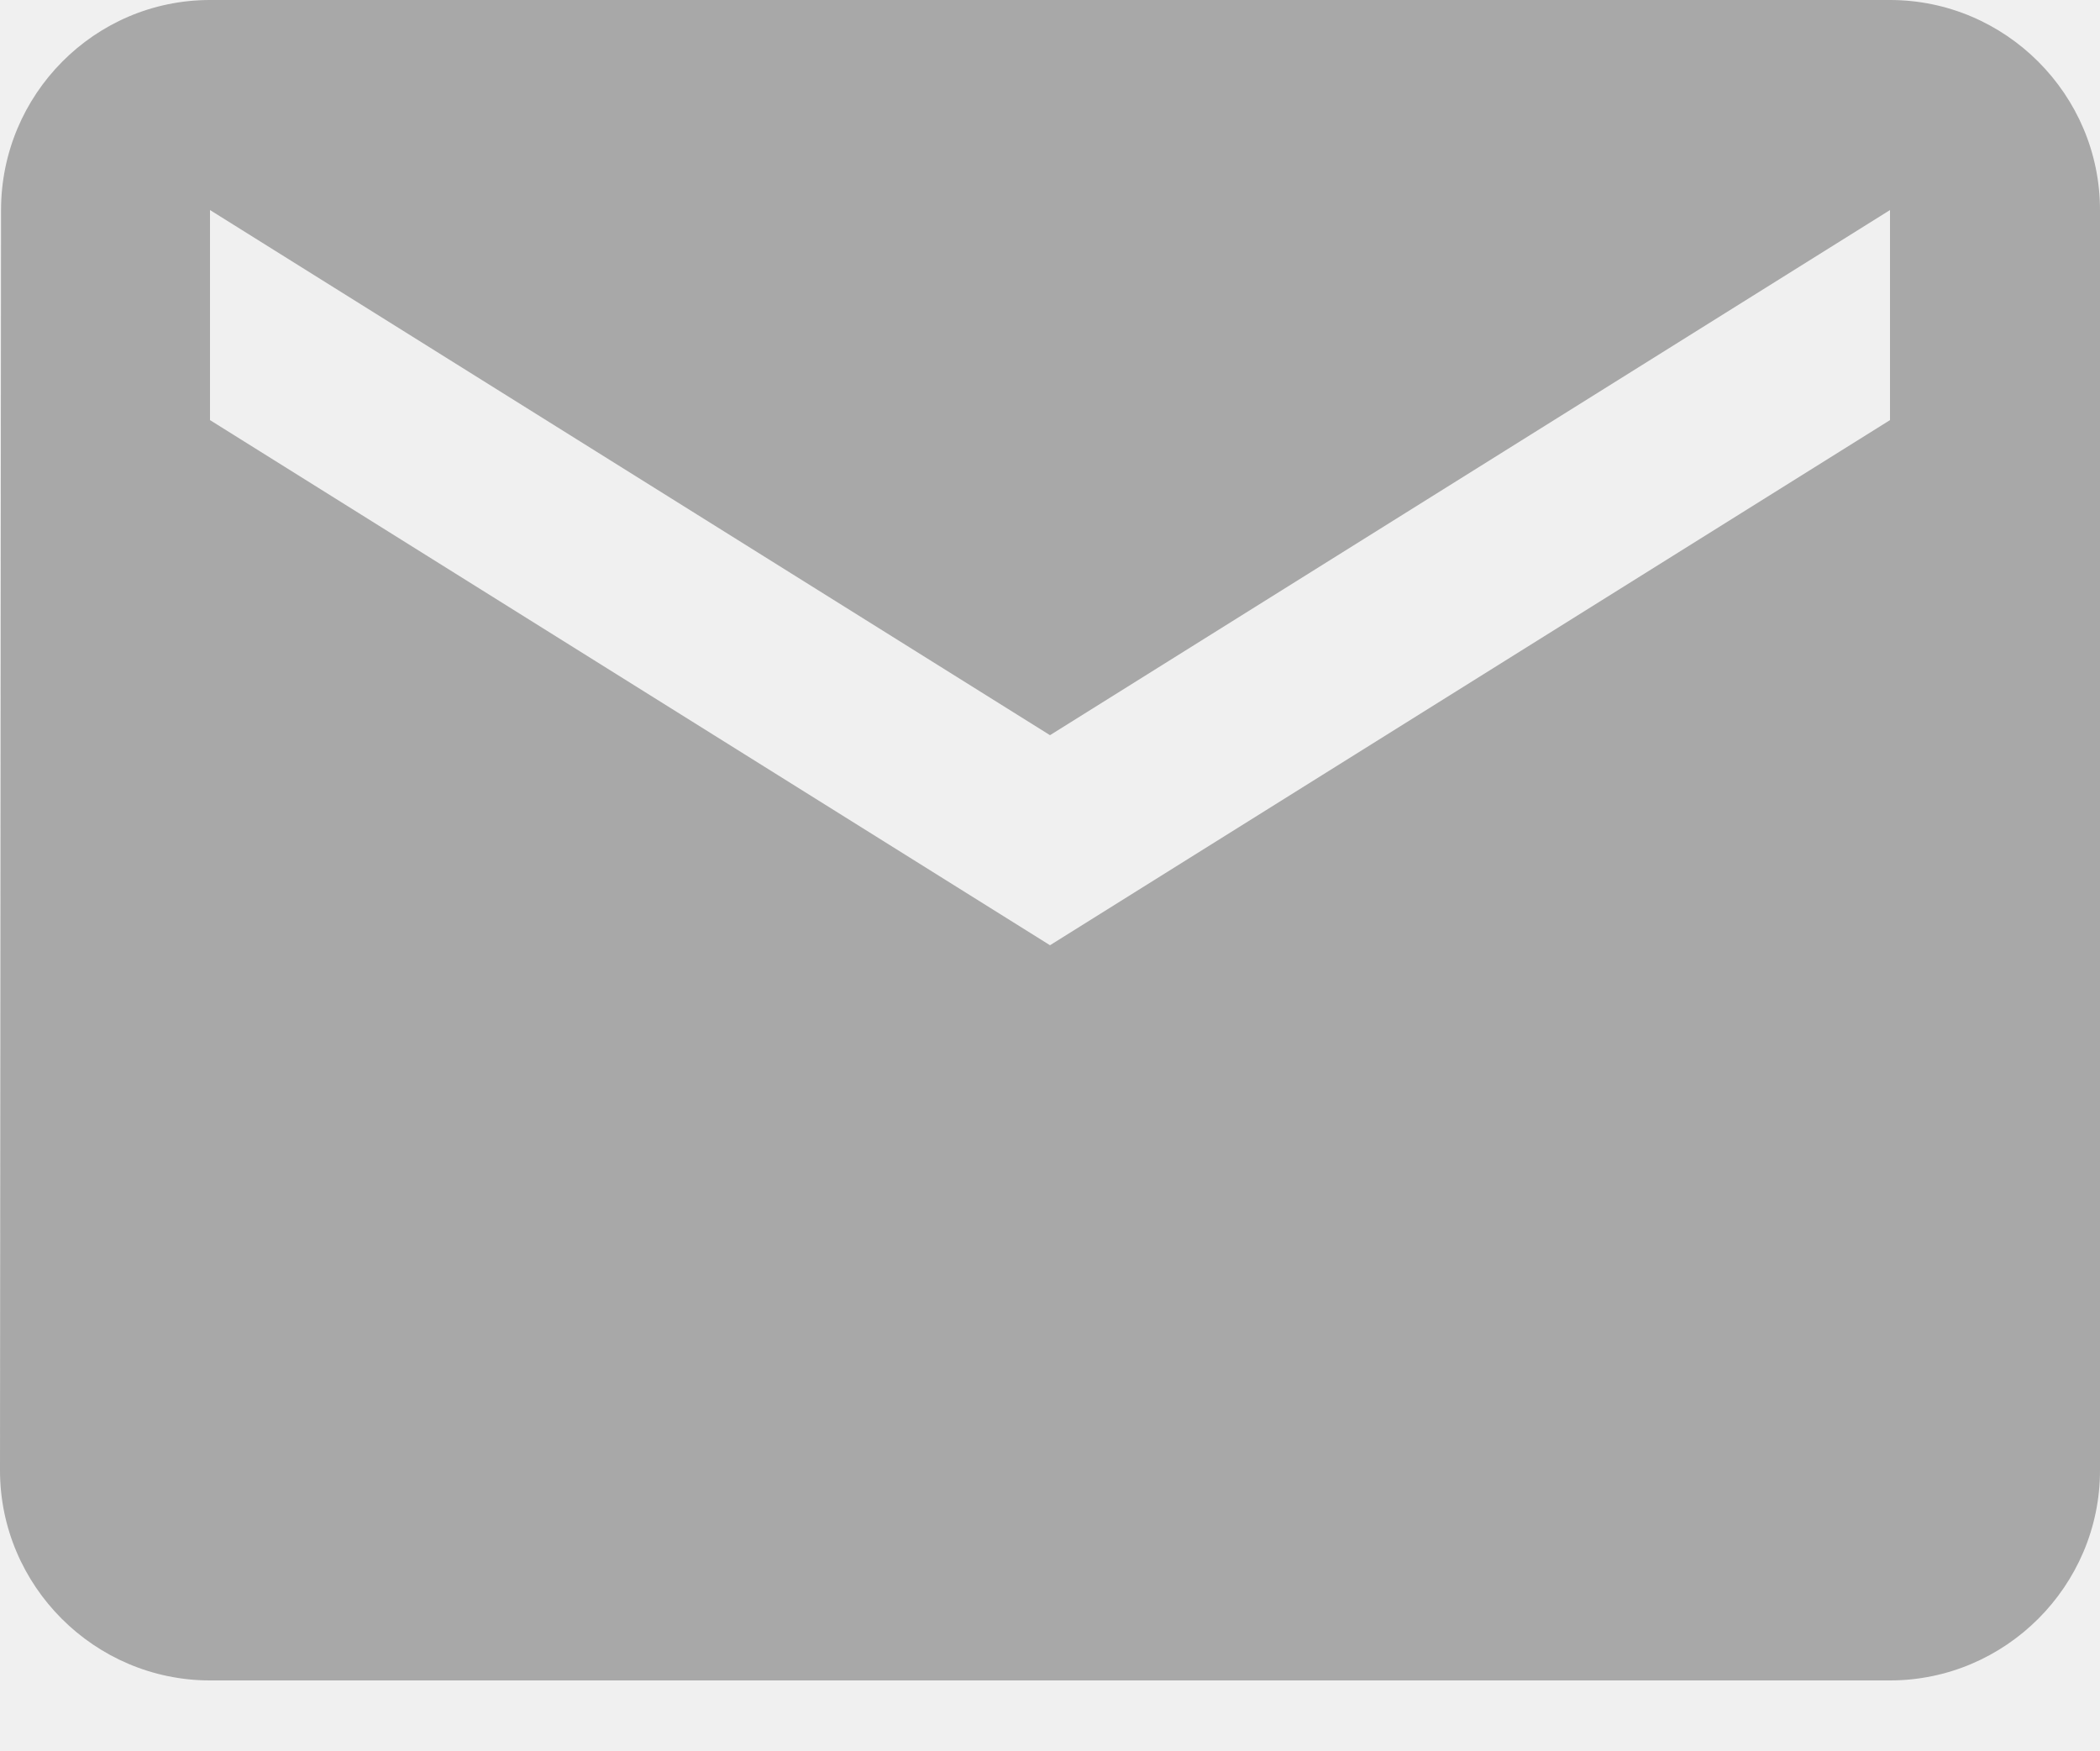
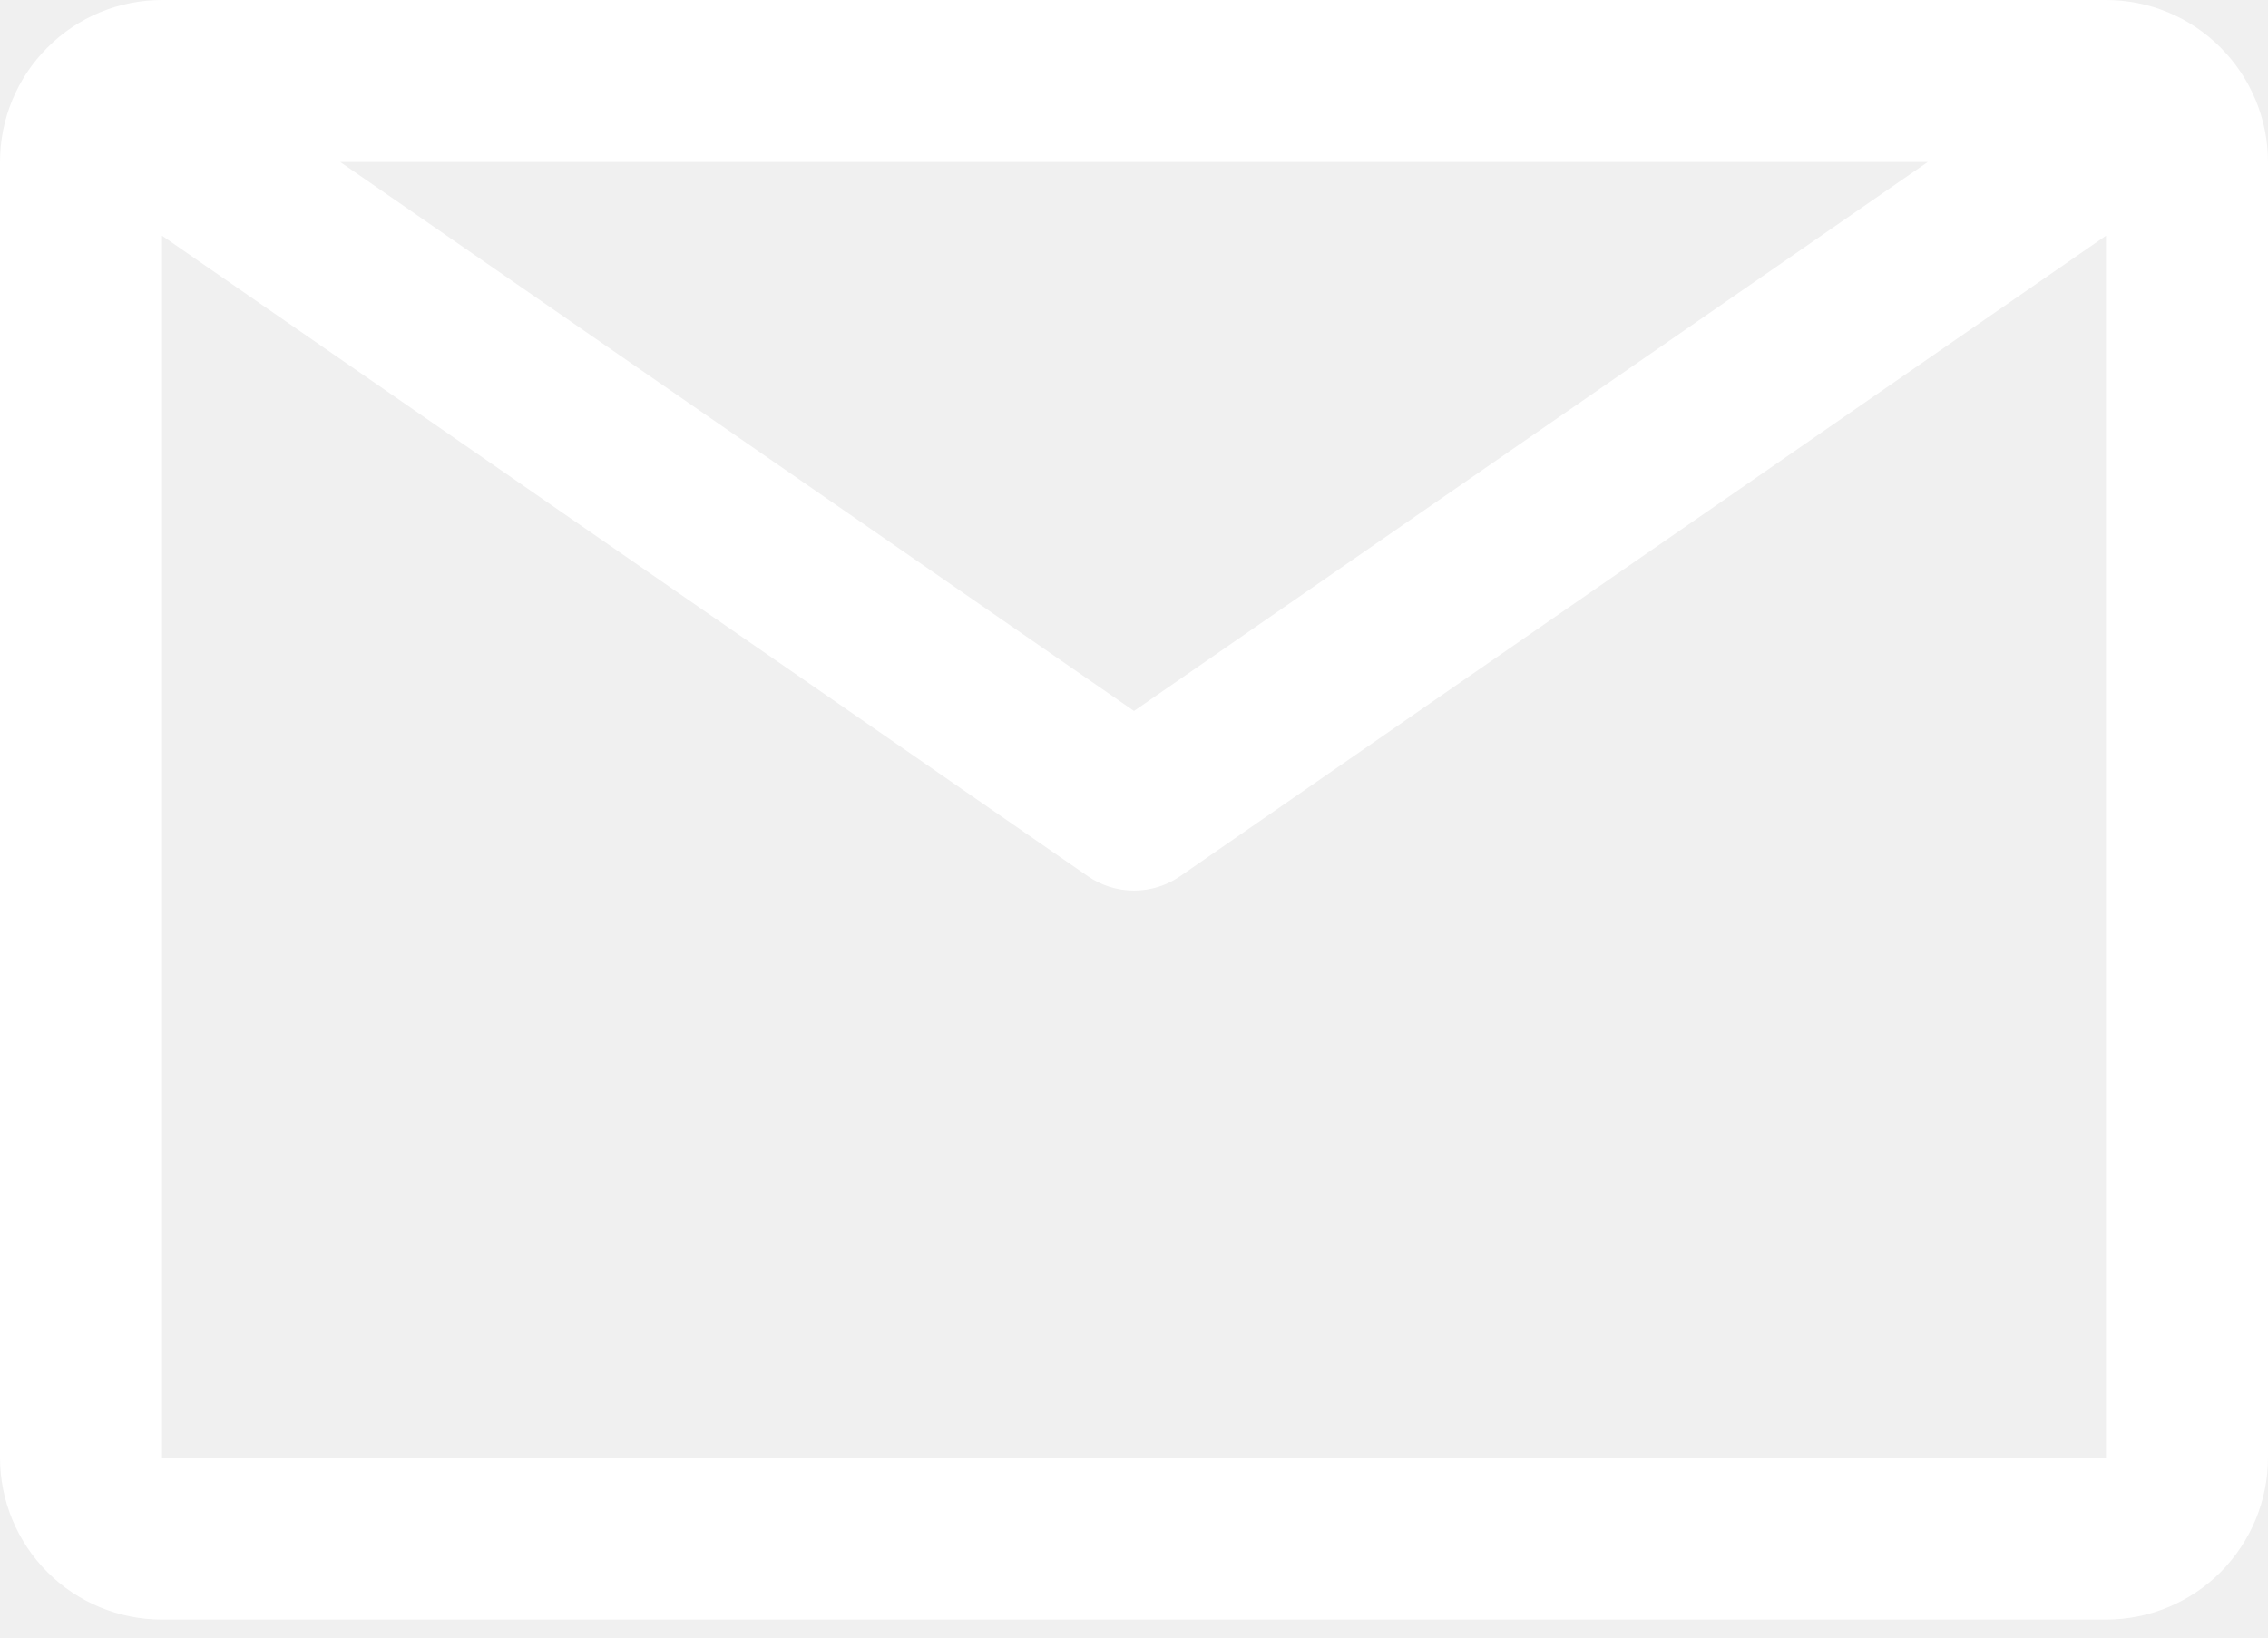
- <svg xmlns="http://www.w3.org/2000/svg" width="18" height="15" viewBox="0 0 18 15" fill="none">
-   <path d="M16.2 0H1.8C0.81 0 0.009 0.81 0.009 1.8L0 12.6C0 13.59 0.81 14.4 1.8 14.4H16.2C17.19 14.4 18 13.59 18 12.6V1.8C18 0.81 17.19 0 16.2 0ZM16.2 3.6L9 8.1L1.8 3.6V1.8L9 6.3L16.2 1.8V3.6Z" fill="#A8A8A8" />
+ <svg xmlns="http://www.w3.org/2000/svg" width="18" height="13" viewBox="0 0 18 13" fill="none">
+   <path d="M16.714 0H1.286C0.945 0 0.618 0.135 0.377 0.377C0.135 0.618 0 0.945 0 1.286V11.571C0 11.912 0.135 12.239 0.377 12.481C0.618 12.722 0.945 12.857 1.286 12.857H16.714C17.055 12.857 17.382 12.722 17.623 12.481C17.864 12.239 18 11.912 18 11.571V1.286C18 0.945 17.864 0.618 17.623 0.377C17.382 0.135 17.055 0 16.714 0V0ZM15.3 1.286L9 5.644L2.7 1.286H15.3ZM1.286 11.571V1.871L8.634 6.956C8.741 7.03 8.869 7.07 9 7.07C9.131 7.07 9.259 7.03 9.366 6.956L16.714 1.871V11.571H1.286Z" fill="white" />
</svg>
